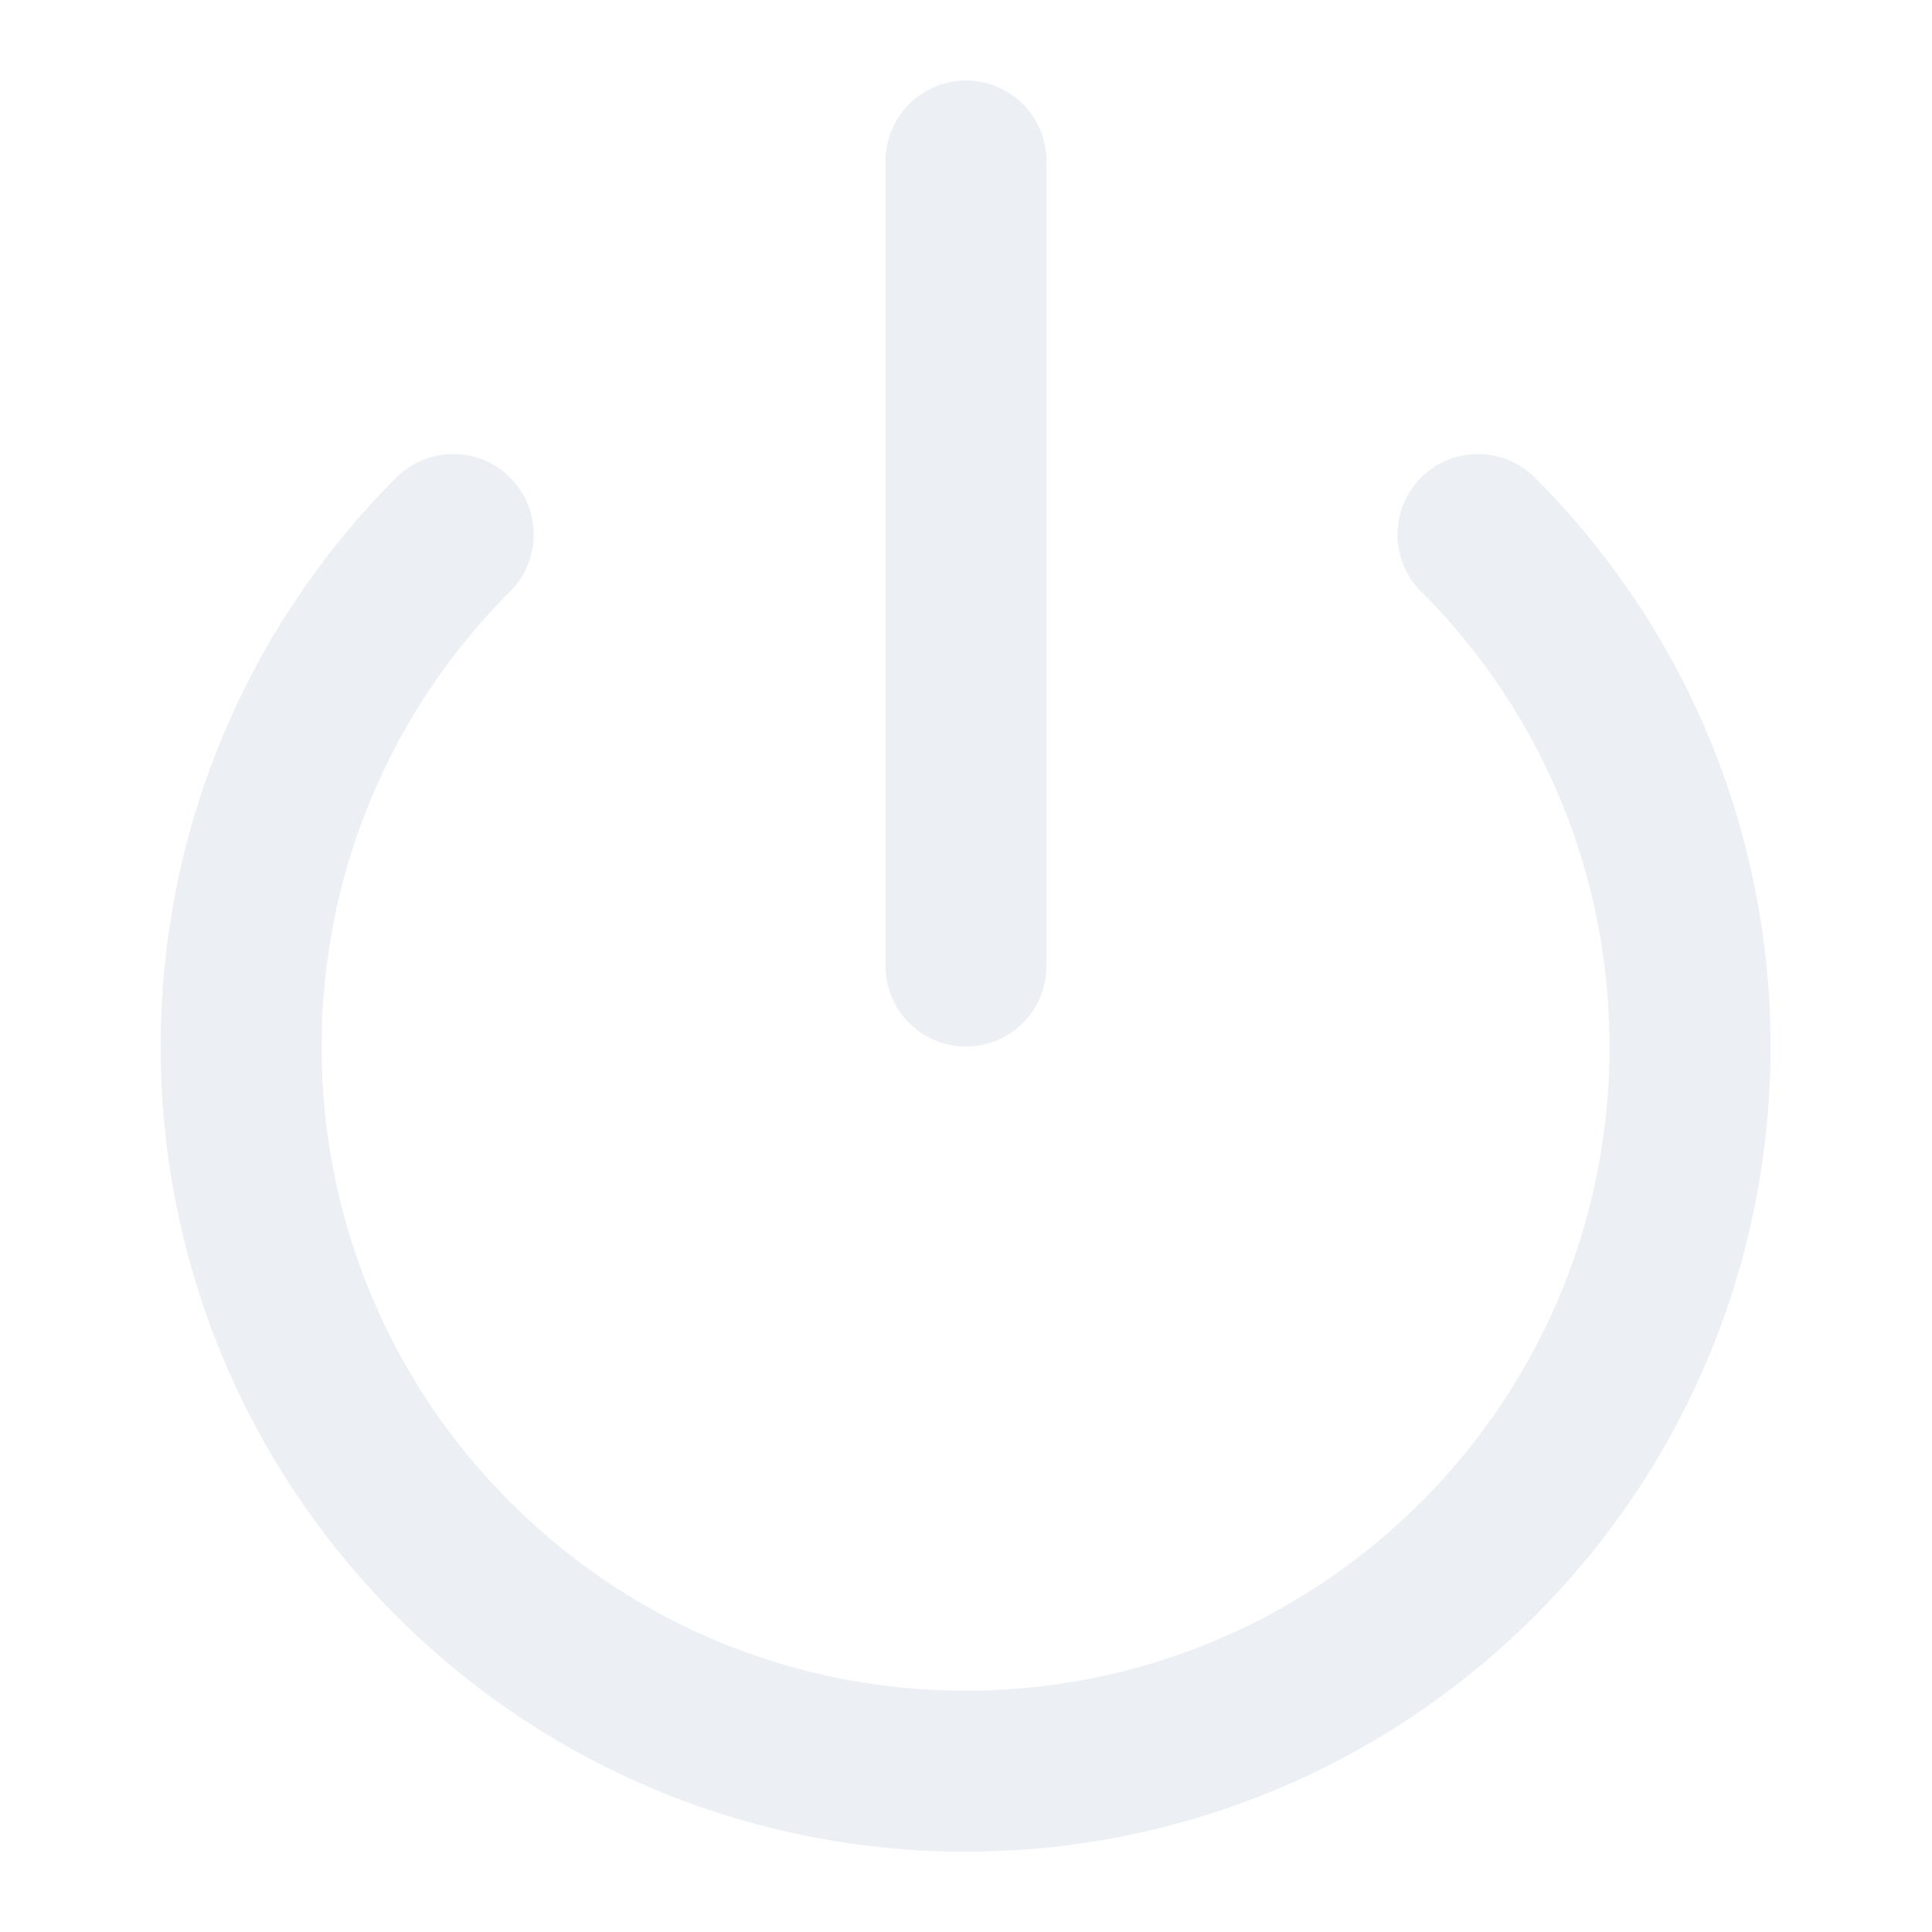
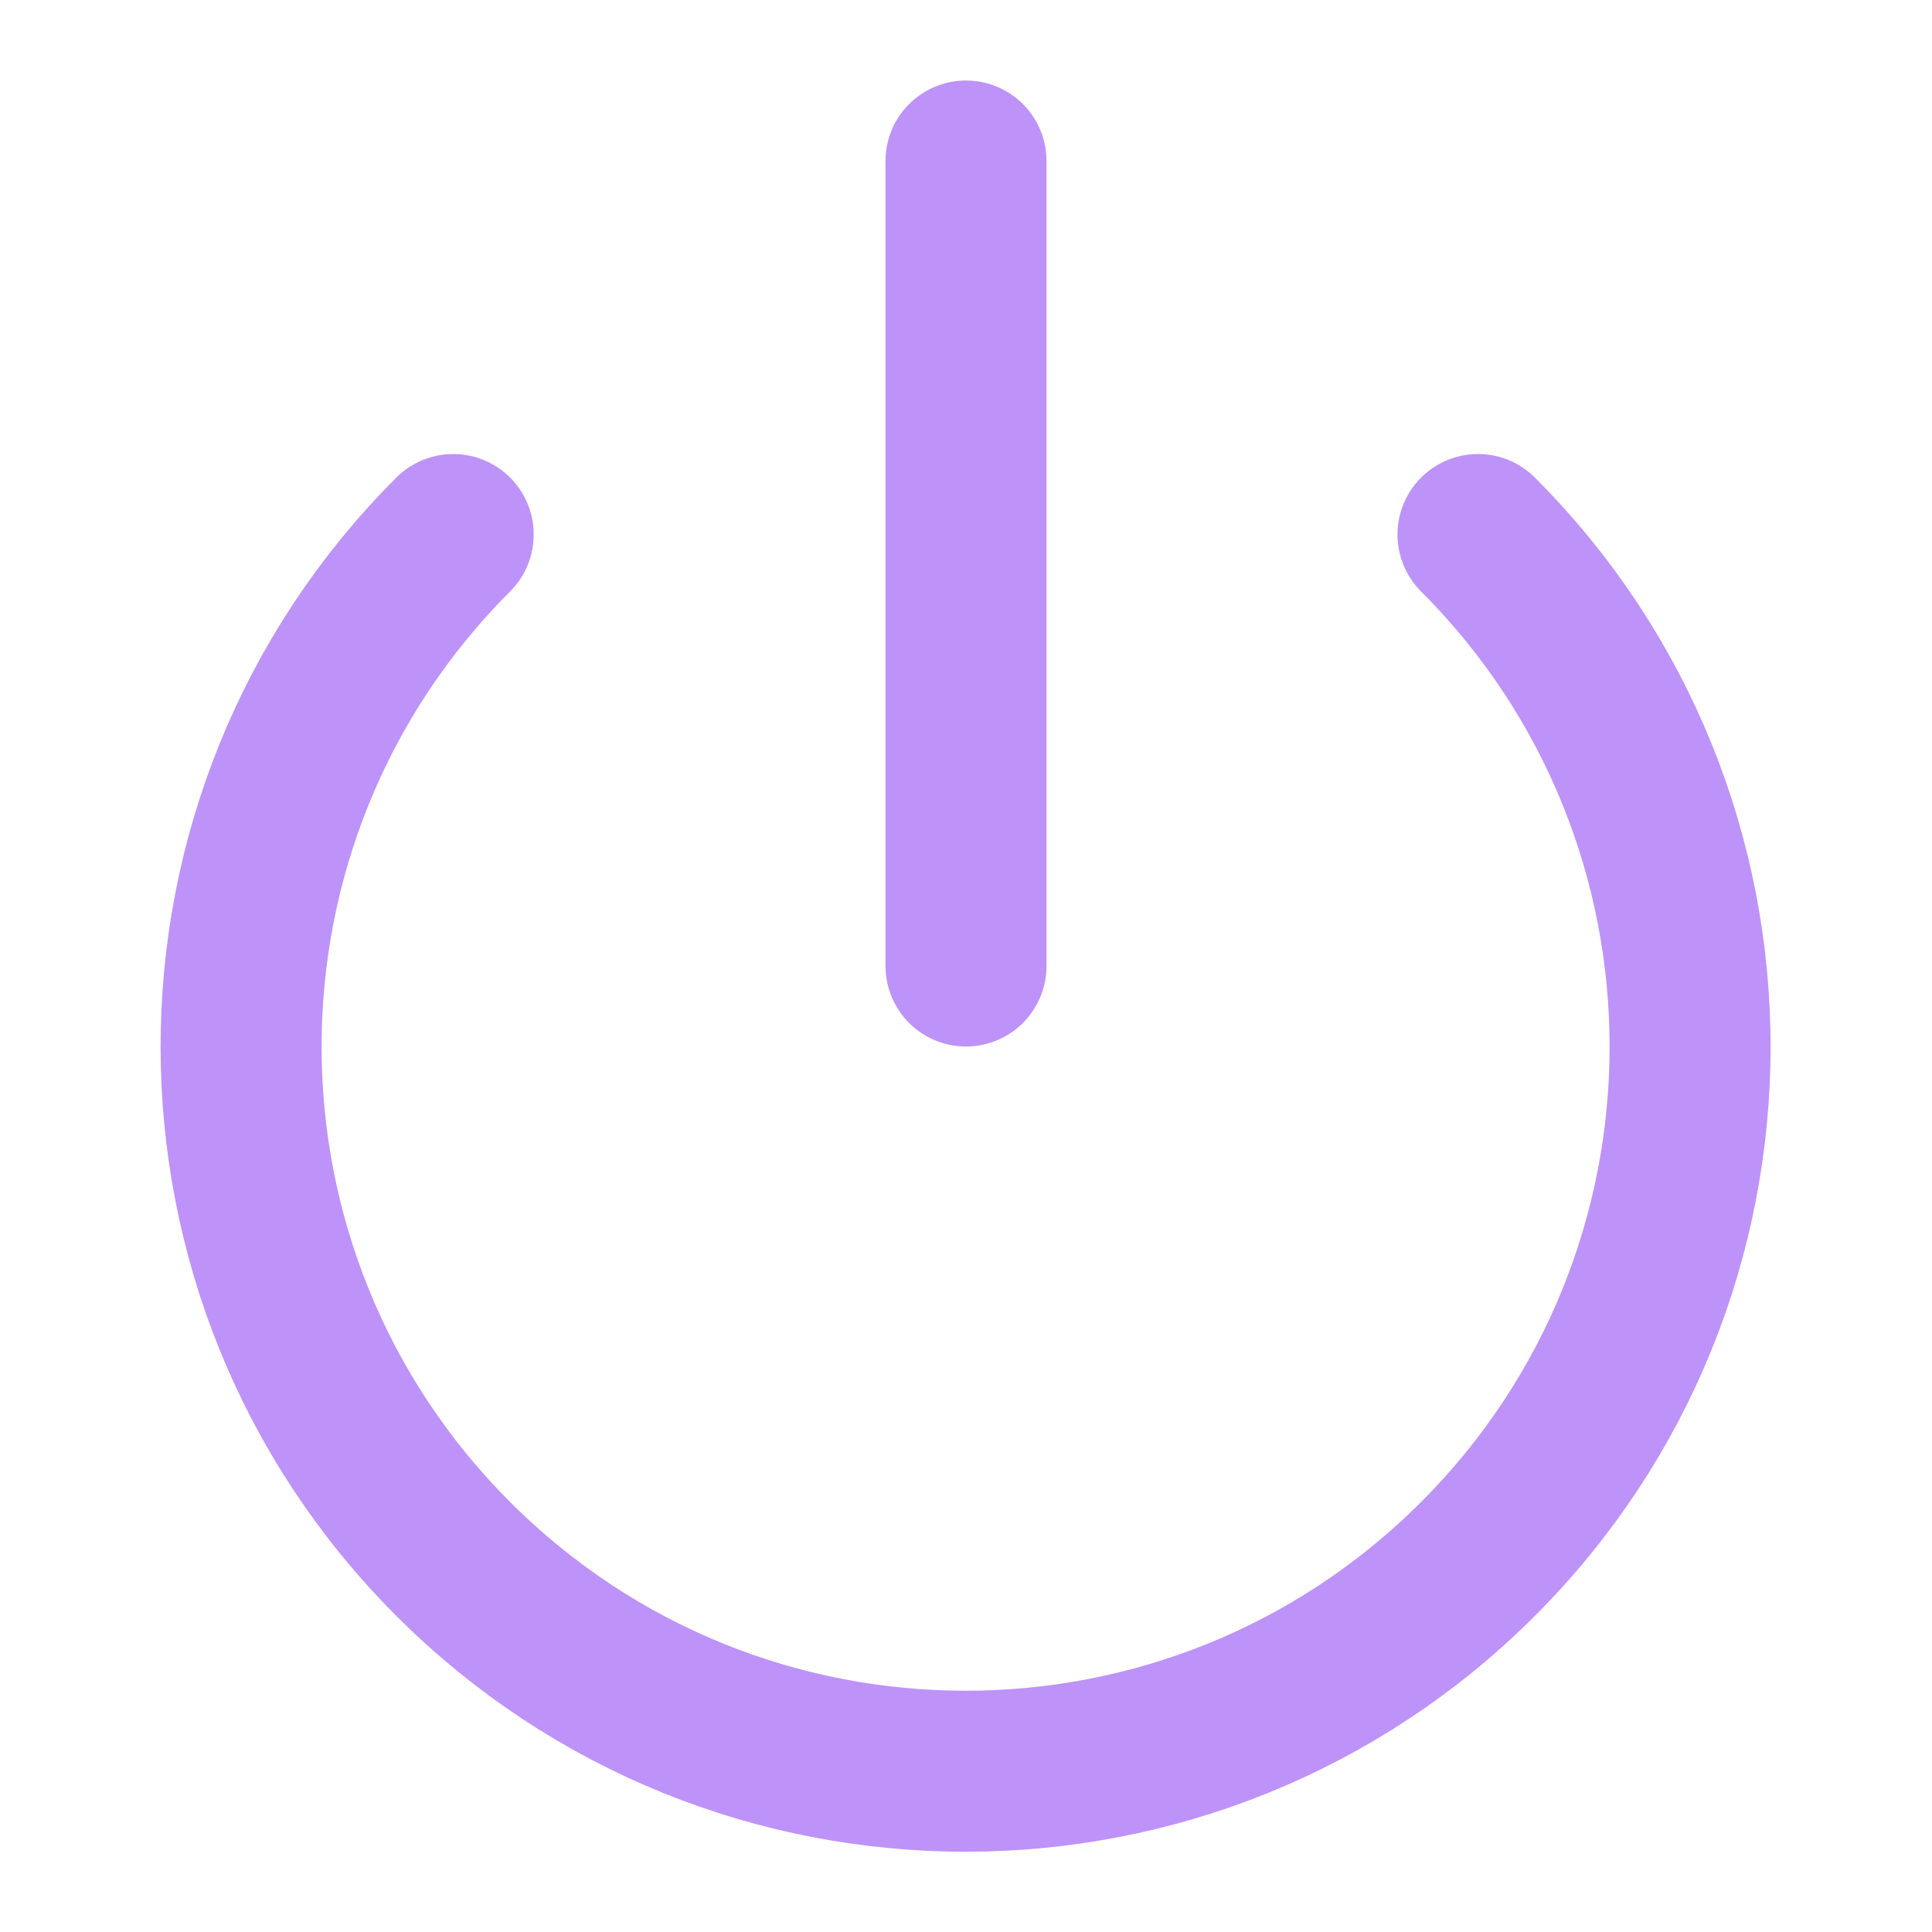
- <svg xmlns="http://www.w3.org/2000/svg" width="24" height="24" viewBox="0 0 24 24" fill="none" stroke="#ECEFF4" stroke-width="2" stroke-linecap="round" stroke-linejoin="round" class="feather feather-power">
+ <svg xmlns="http://www.w3.org/2000/svg" width="24" height="24" viewBox="0 0 24 24" fill="none" stroke="#bd93f9" stroke-width="2" stroke-linecap="round" stroke-linejoin="round" class="feather feather-power">
  <path d="M18.36 6.64a9 9 0 1 1-12.73 0" />
  <line x1="12" y1="2" x2="12" y2="12" />
</svg>
